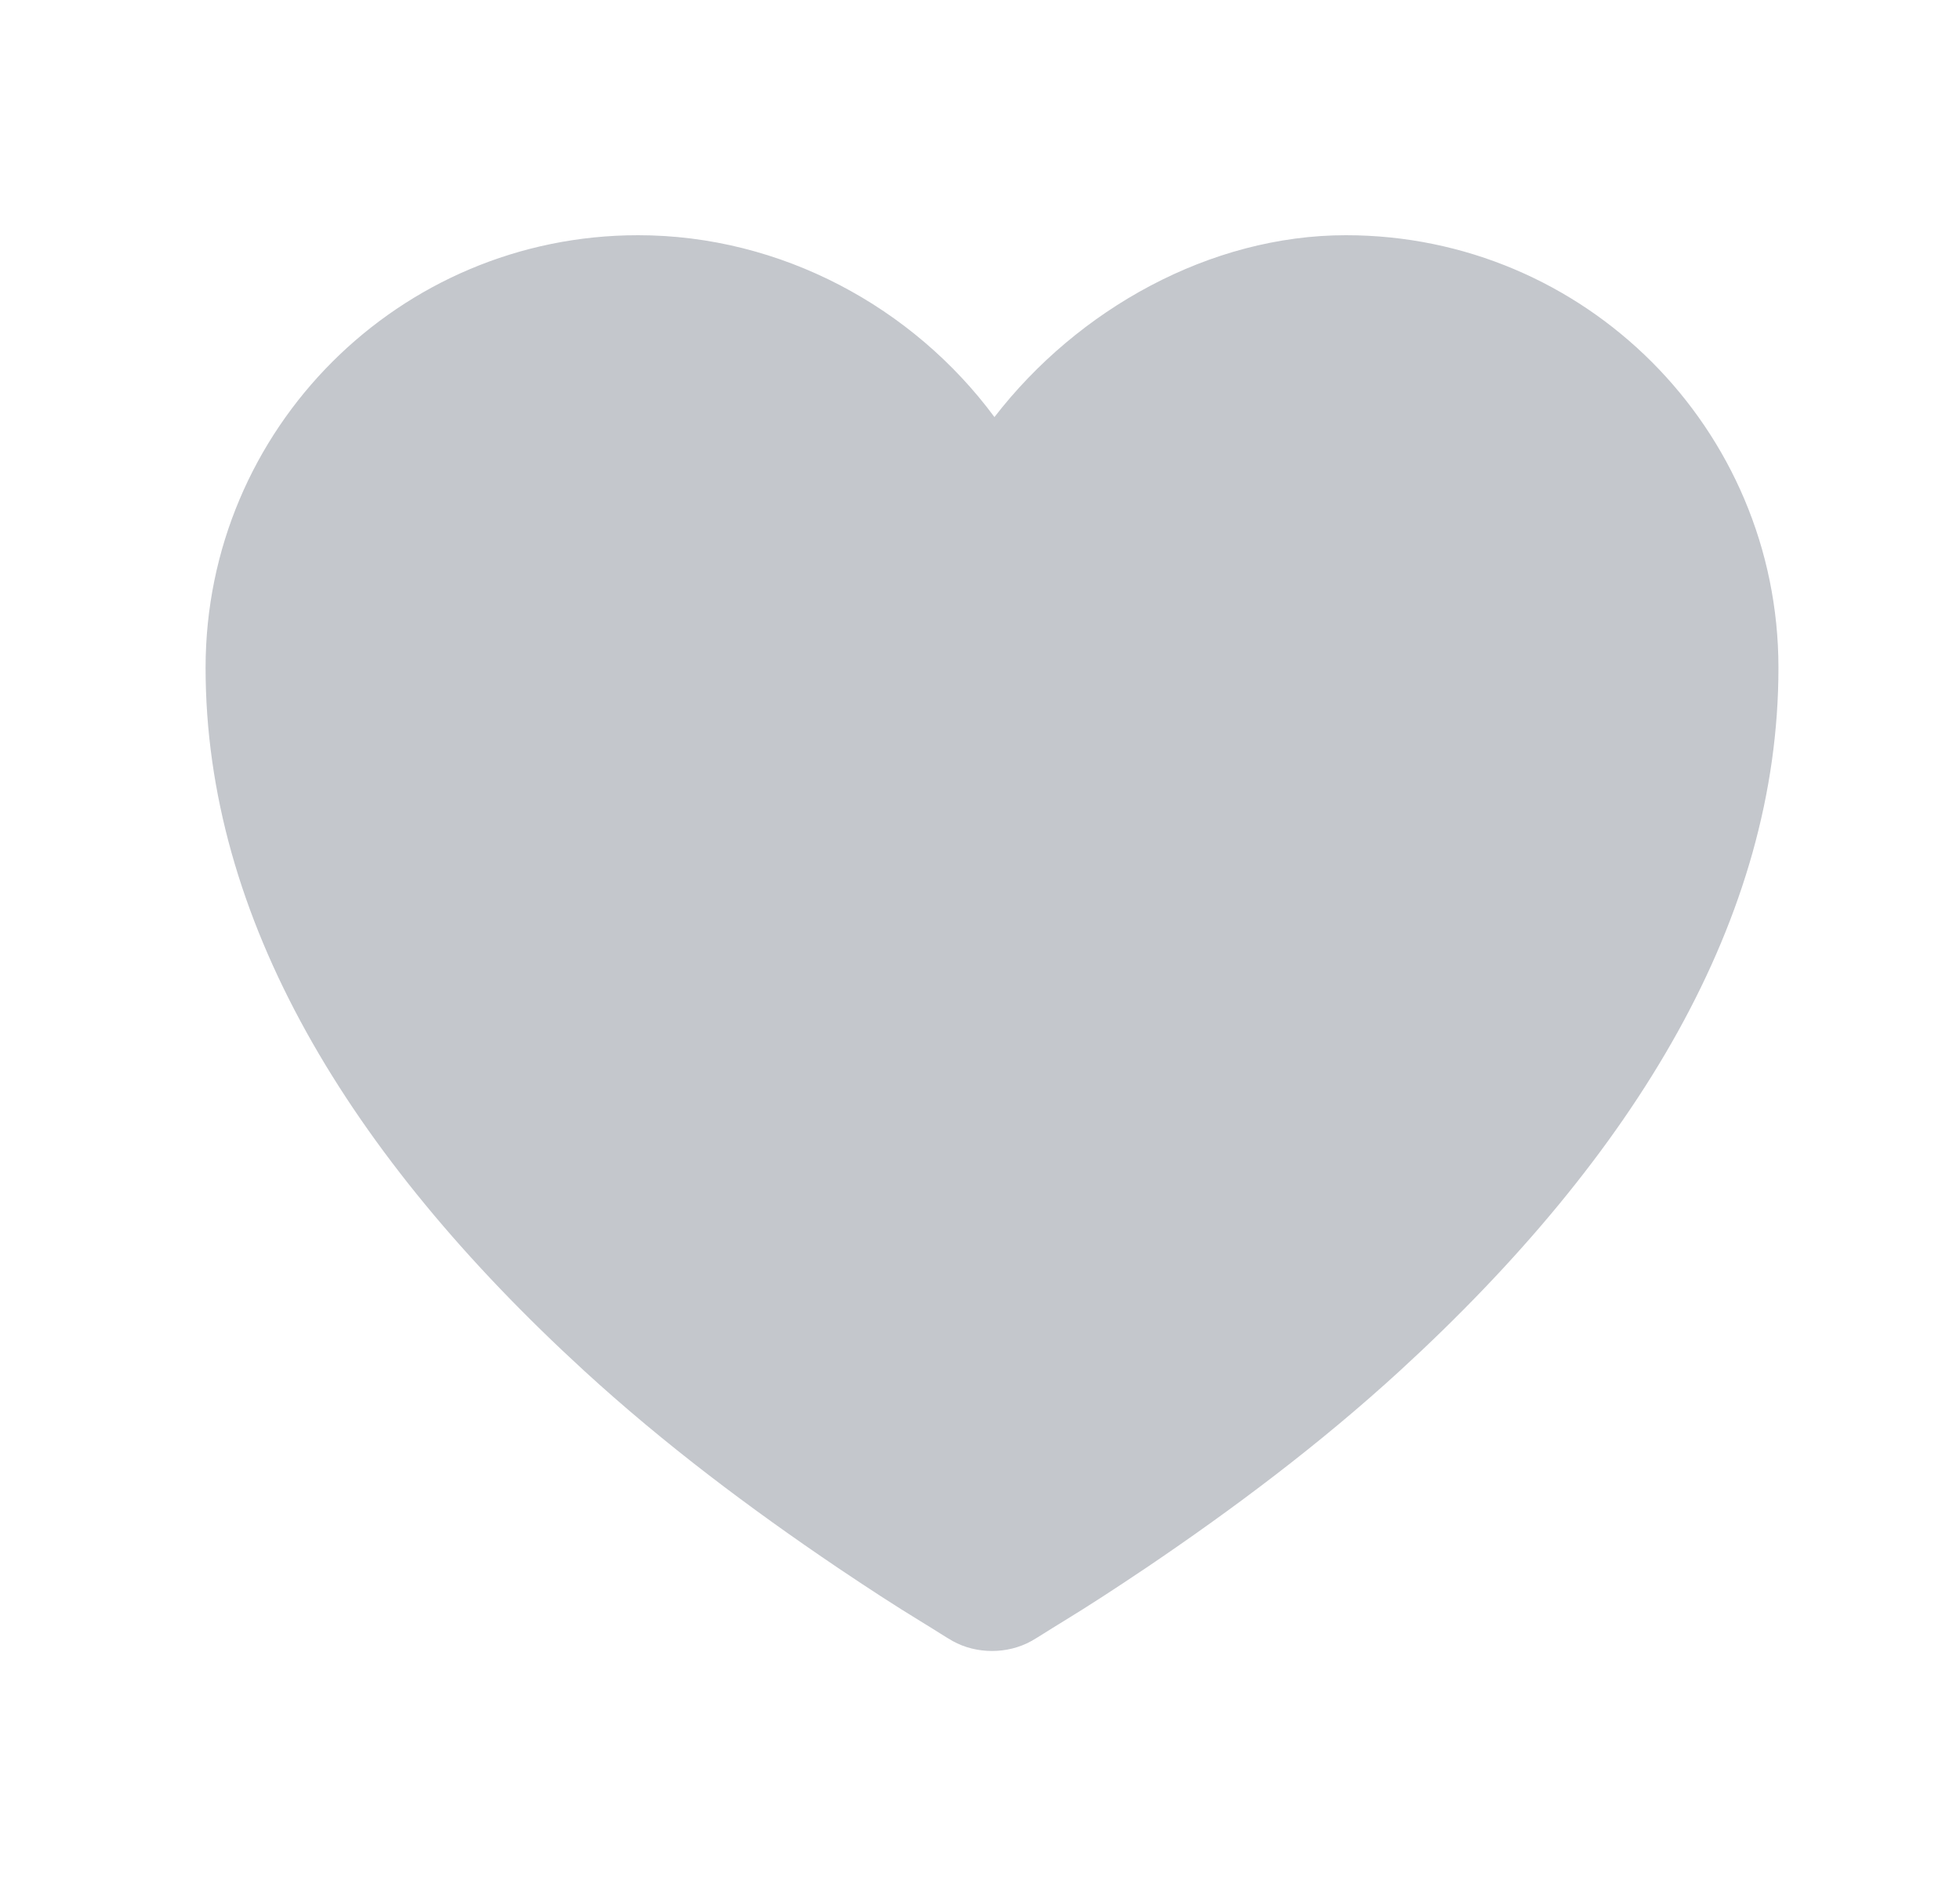
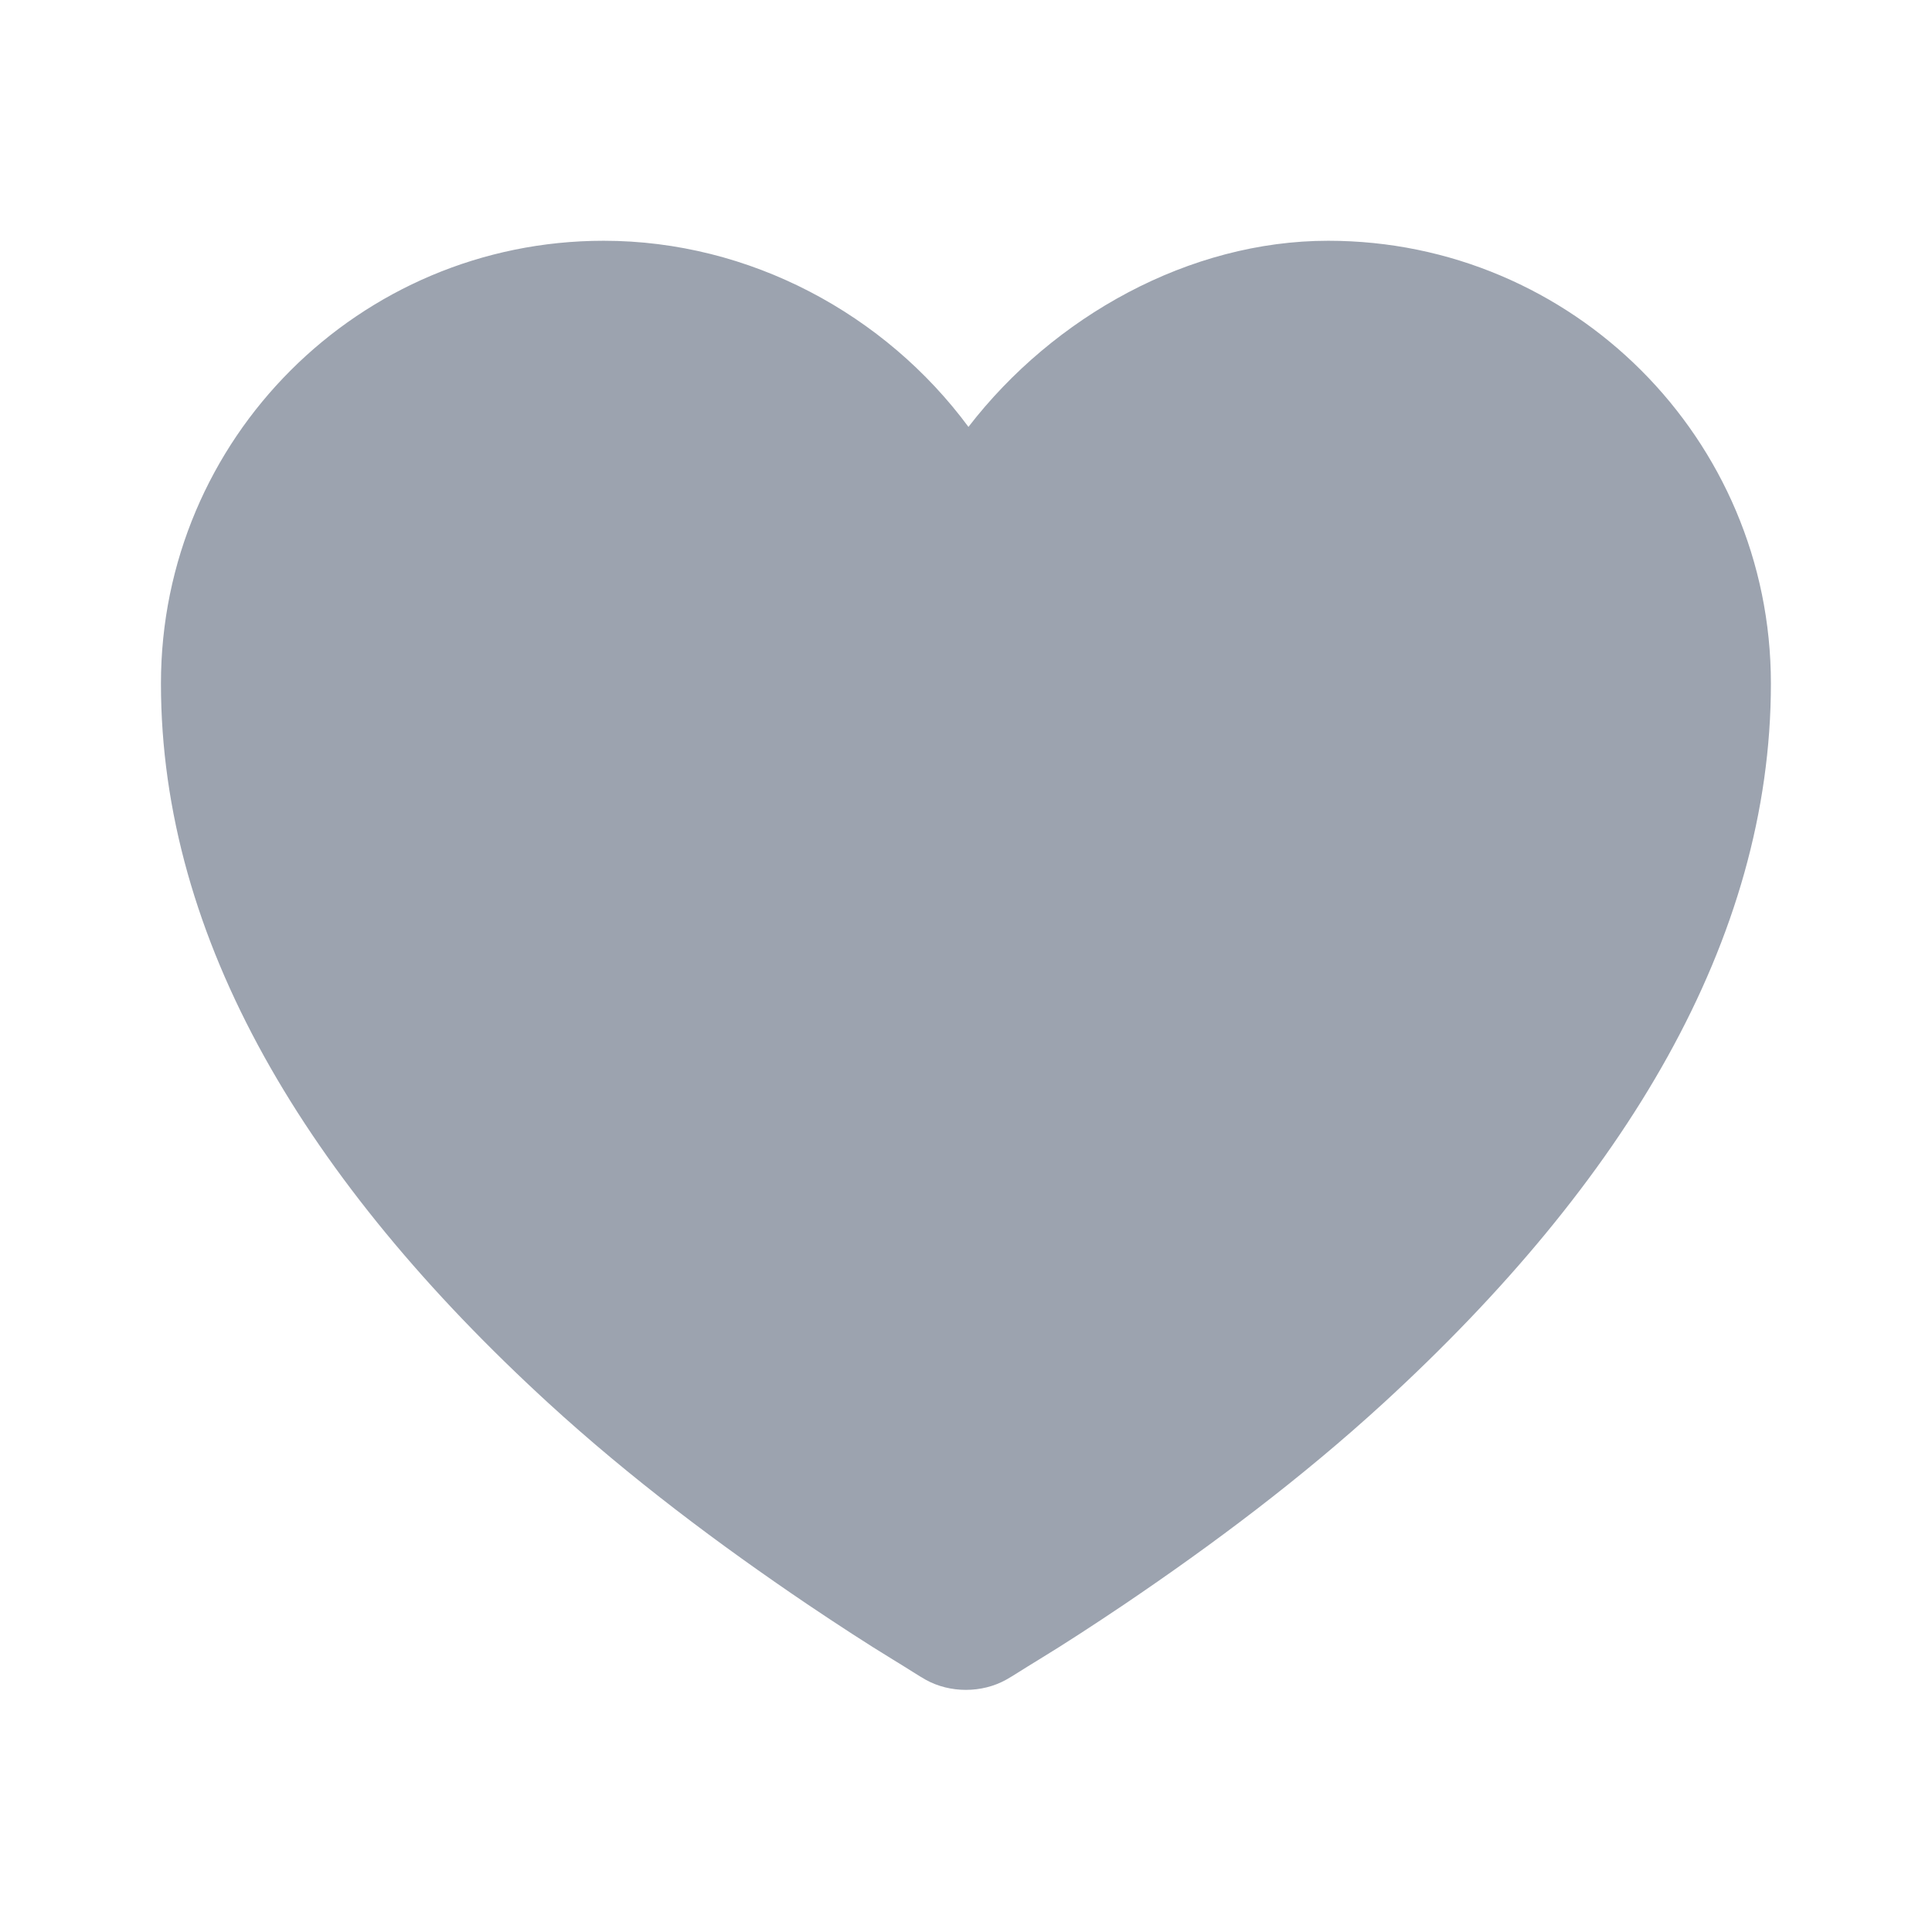
- <svg xmlns="http://www.w3.org/2000/svg" width="27" height="26" viewBox="0 0 27 26" fill="none">
-   <g opacity="0.4">
-     <path d="M8.79 3.24C5.5 3.24 2.832 5.907 2.832 9.198C2.832 12.648 4.797 15.902 8.046 18.881C9.154 19.897 10.348 20.789 11.533 21.59C11.947 21.869 12.336 22.122 12.684 22.334C12.896 22.463 13.036 22.556 13.124 22.605C13.451 22.787 13.88 22.787 14.207 22.605C14.295 22.556 14.435 22.463 14.647 22.334C14.995 22.122 15.383 21.869 15.798 21.59C16.982 20.789 18.176 19.897 19.285 18.881C22.534 15.902 24.499 12.648 24.499 9.198C24.499 5.907 21.831 3.24 18.54 3.24C16.671 3.24 14.847 4.258 13.699 5.745C12.58 4.232 10.762 3.24 8.79 3.24Z" fill="#6B7280" />
-   </g>
+ <svg xmlns="http://www.w3.org/2000/svg" width="26" height="26" viewBox="0 0 26 26" fill="none">
+   <path d="M8.124 3.24C4.833 3.24 2.166 5.907 2.166 9.198C2.166 12.648 4.13 15.902 7.379 18.881C8.488 19.897 9.682 20.789 10.866 21.59C11.281 21.869 11.669 22.122 12.017 22.334C12.229 22.463 12.369 22.556 12.457 22.605C12.784 22.787 13.213 22.787 13.54 22.605C13.629 22.556 13.768 22.463 13.981 22.334C14.329 22.122 14.717 21.869 15.132 21.59C16.316 20.789 17.51 19.897 18.619 18.881C21.868 15.902 23.832 12.648 23.832 9.198C23.832 5.907 21.165 3.24 17.874 3.24C16.005 3.24 14.18 4.258 13.033 5.745C11.914 4.232 10.095 3.24 8.124 3.24Z" fill="#9CA3AF" />
</svg>
